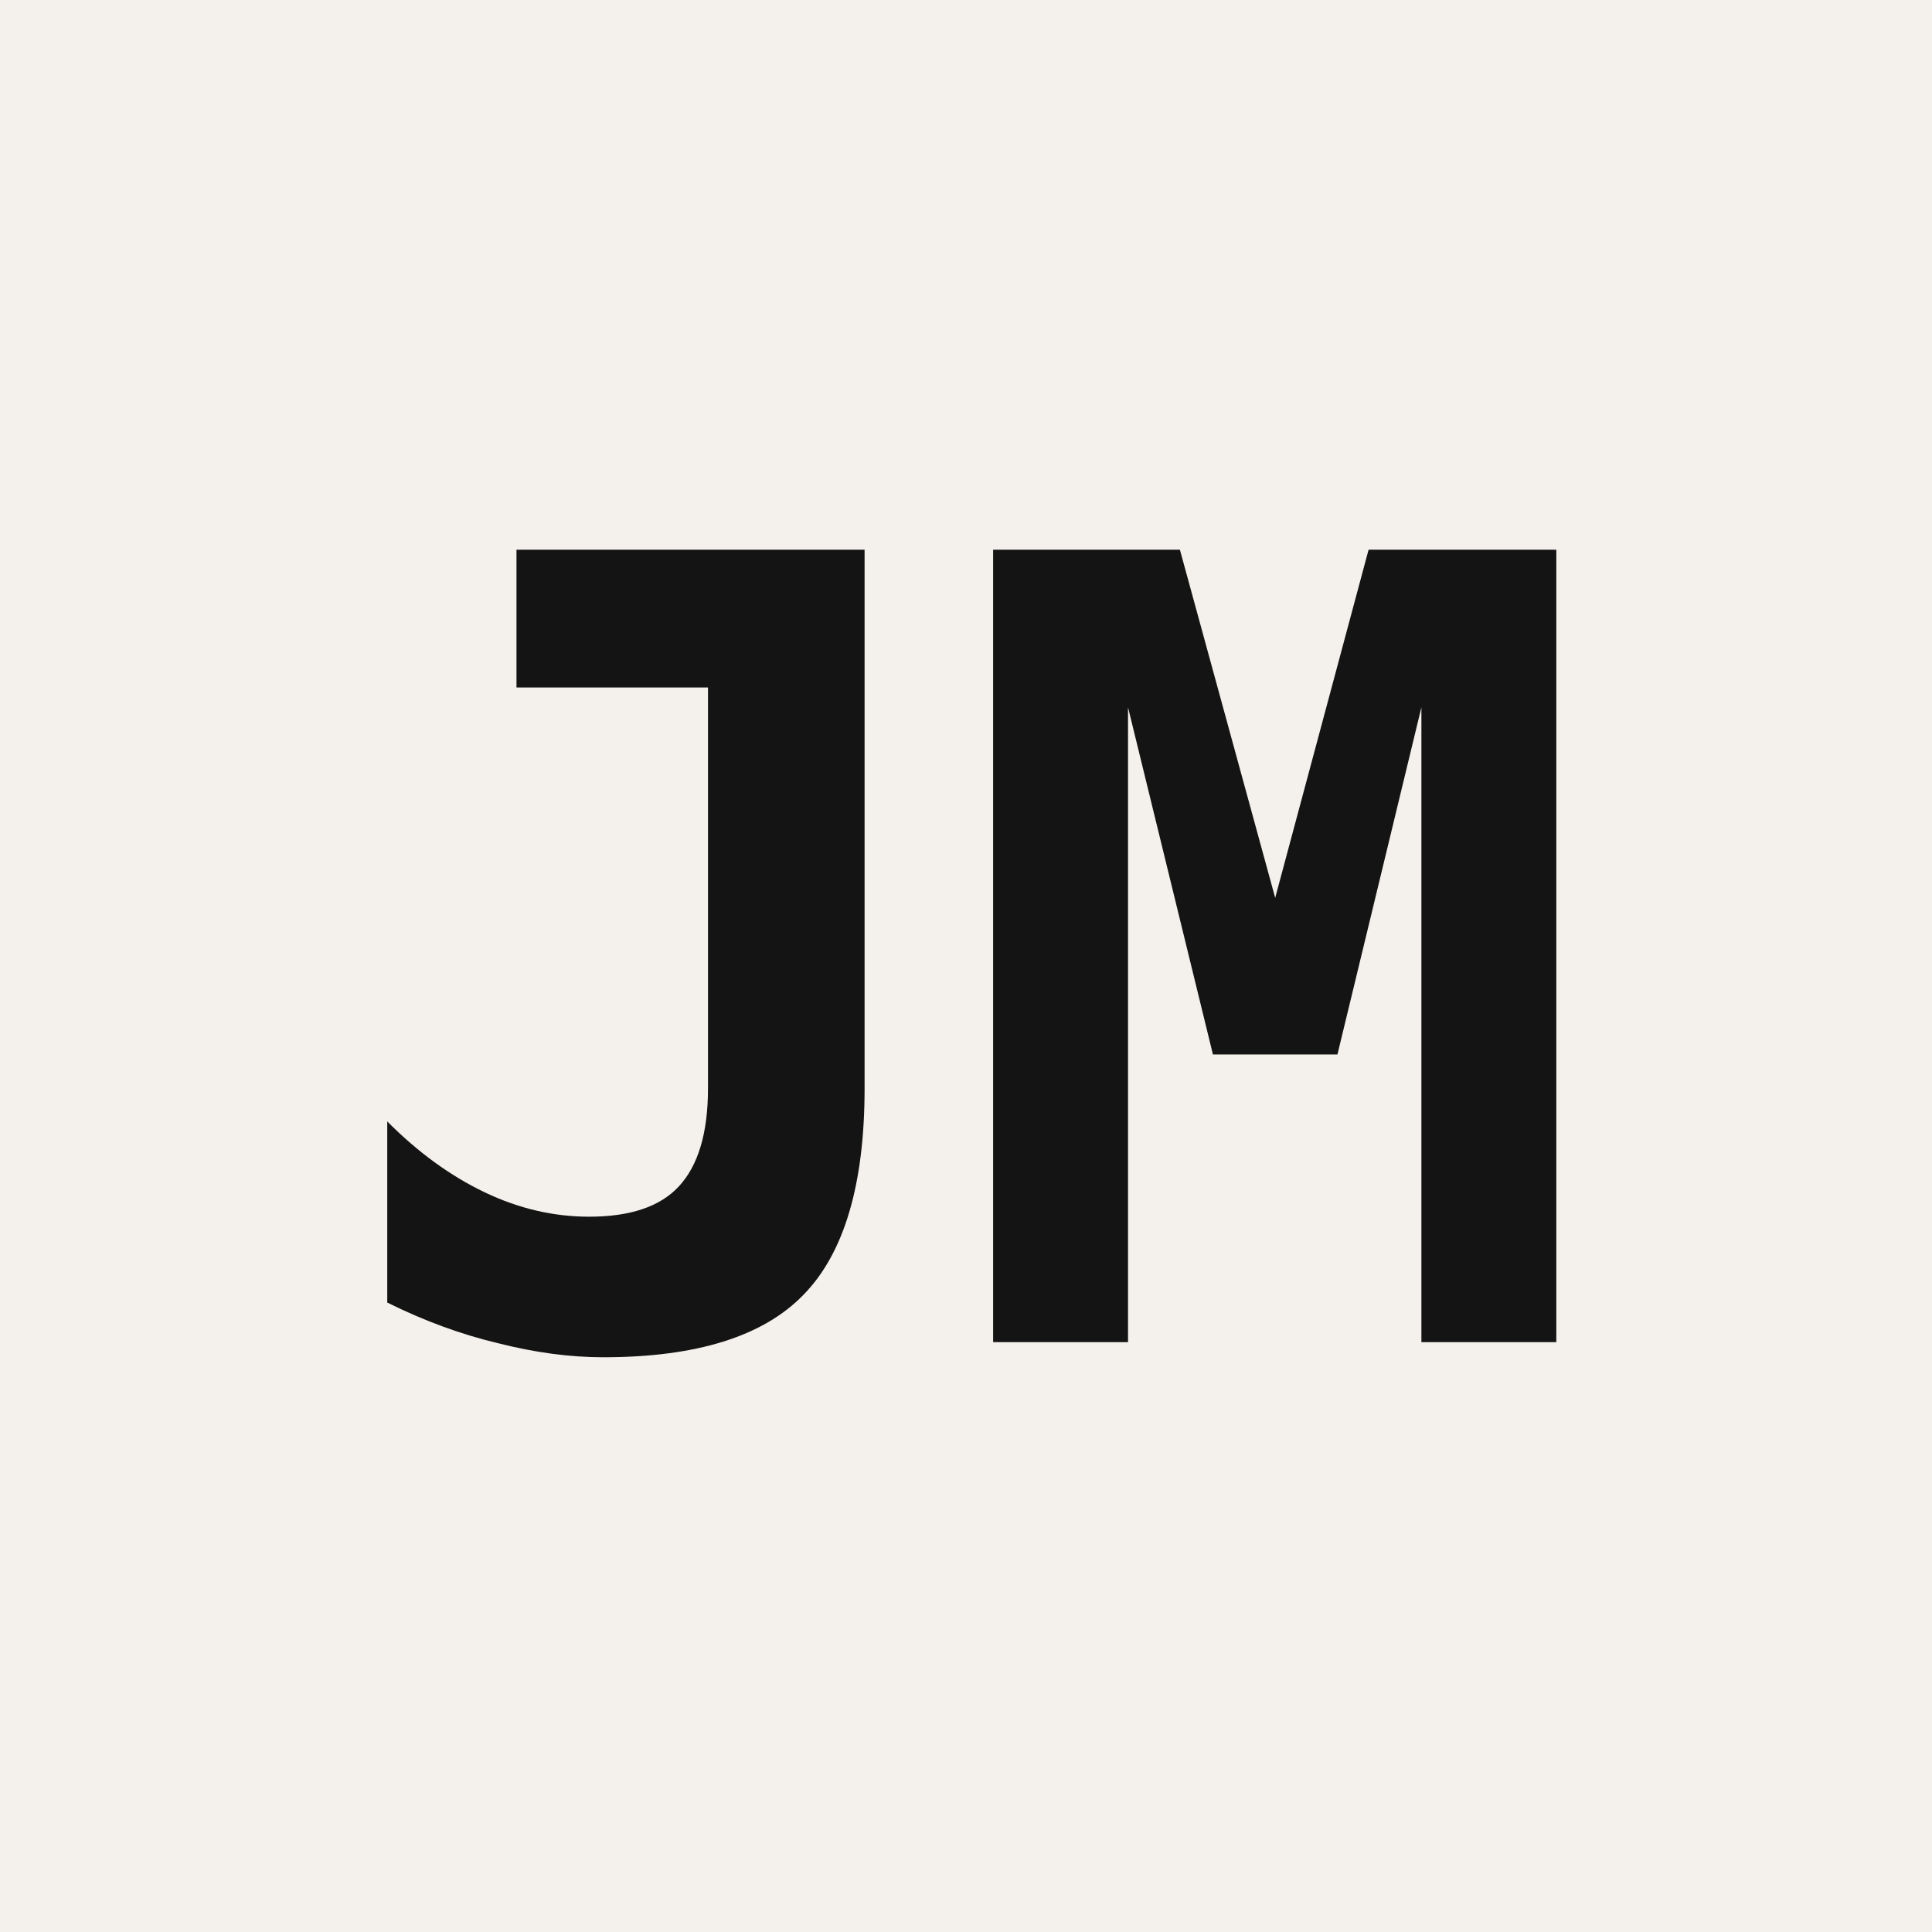
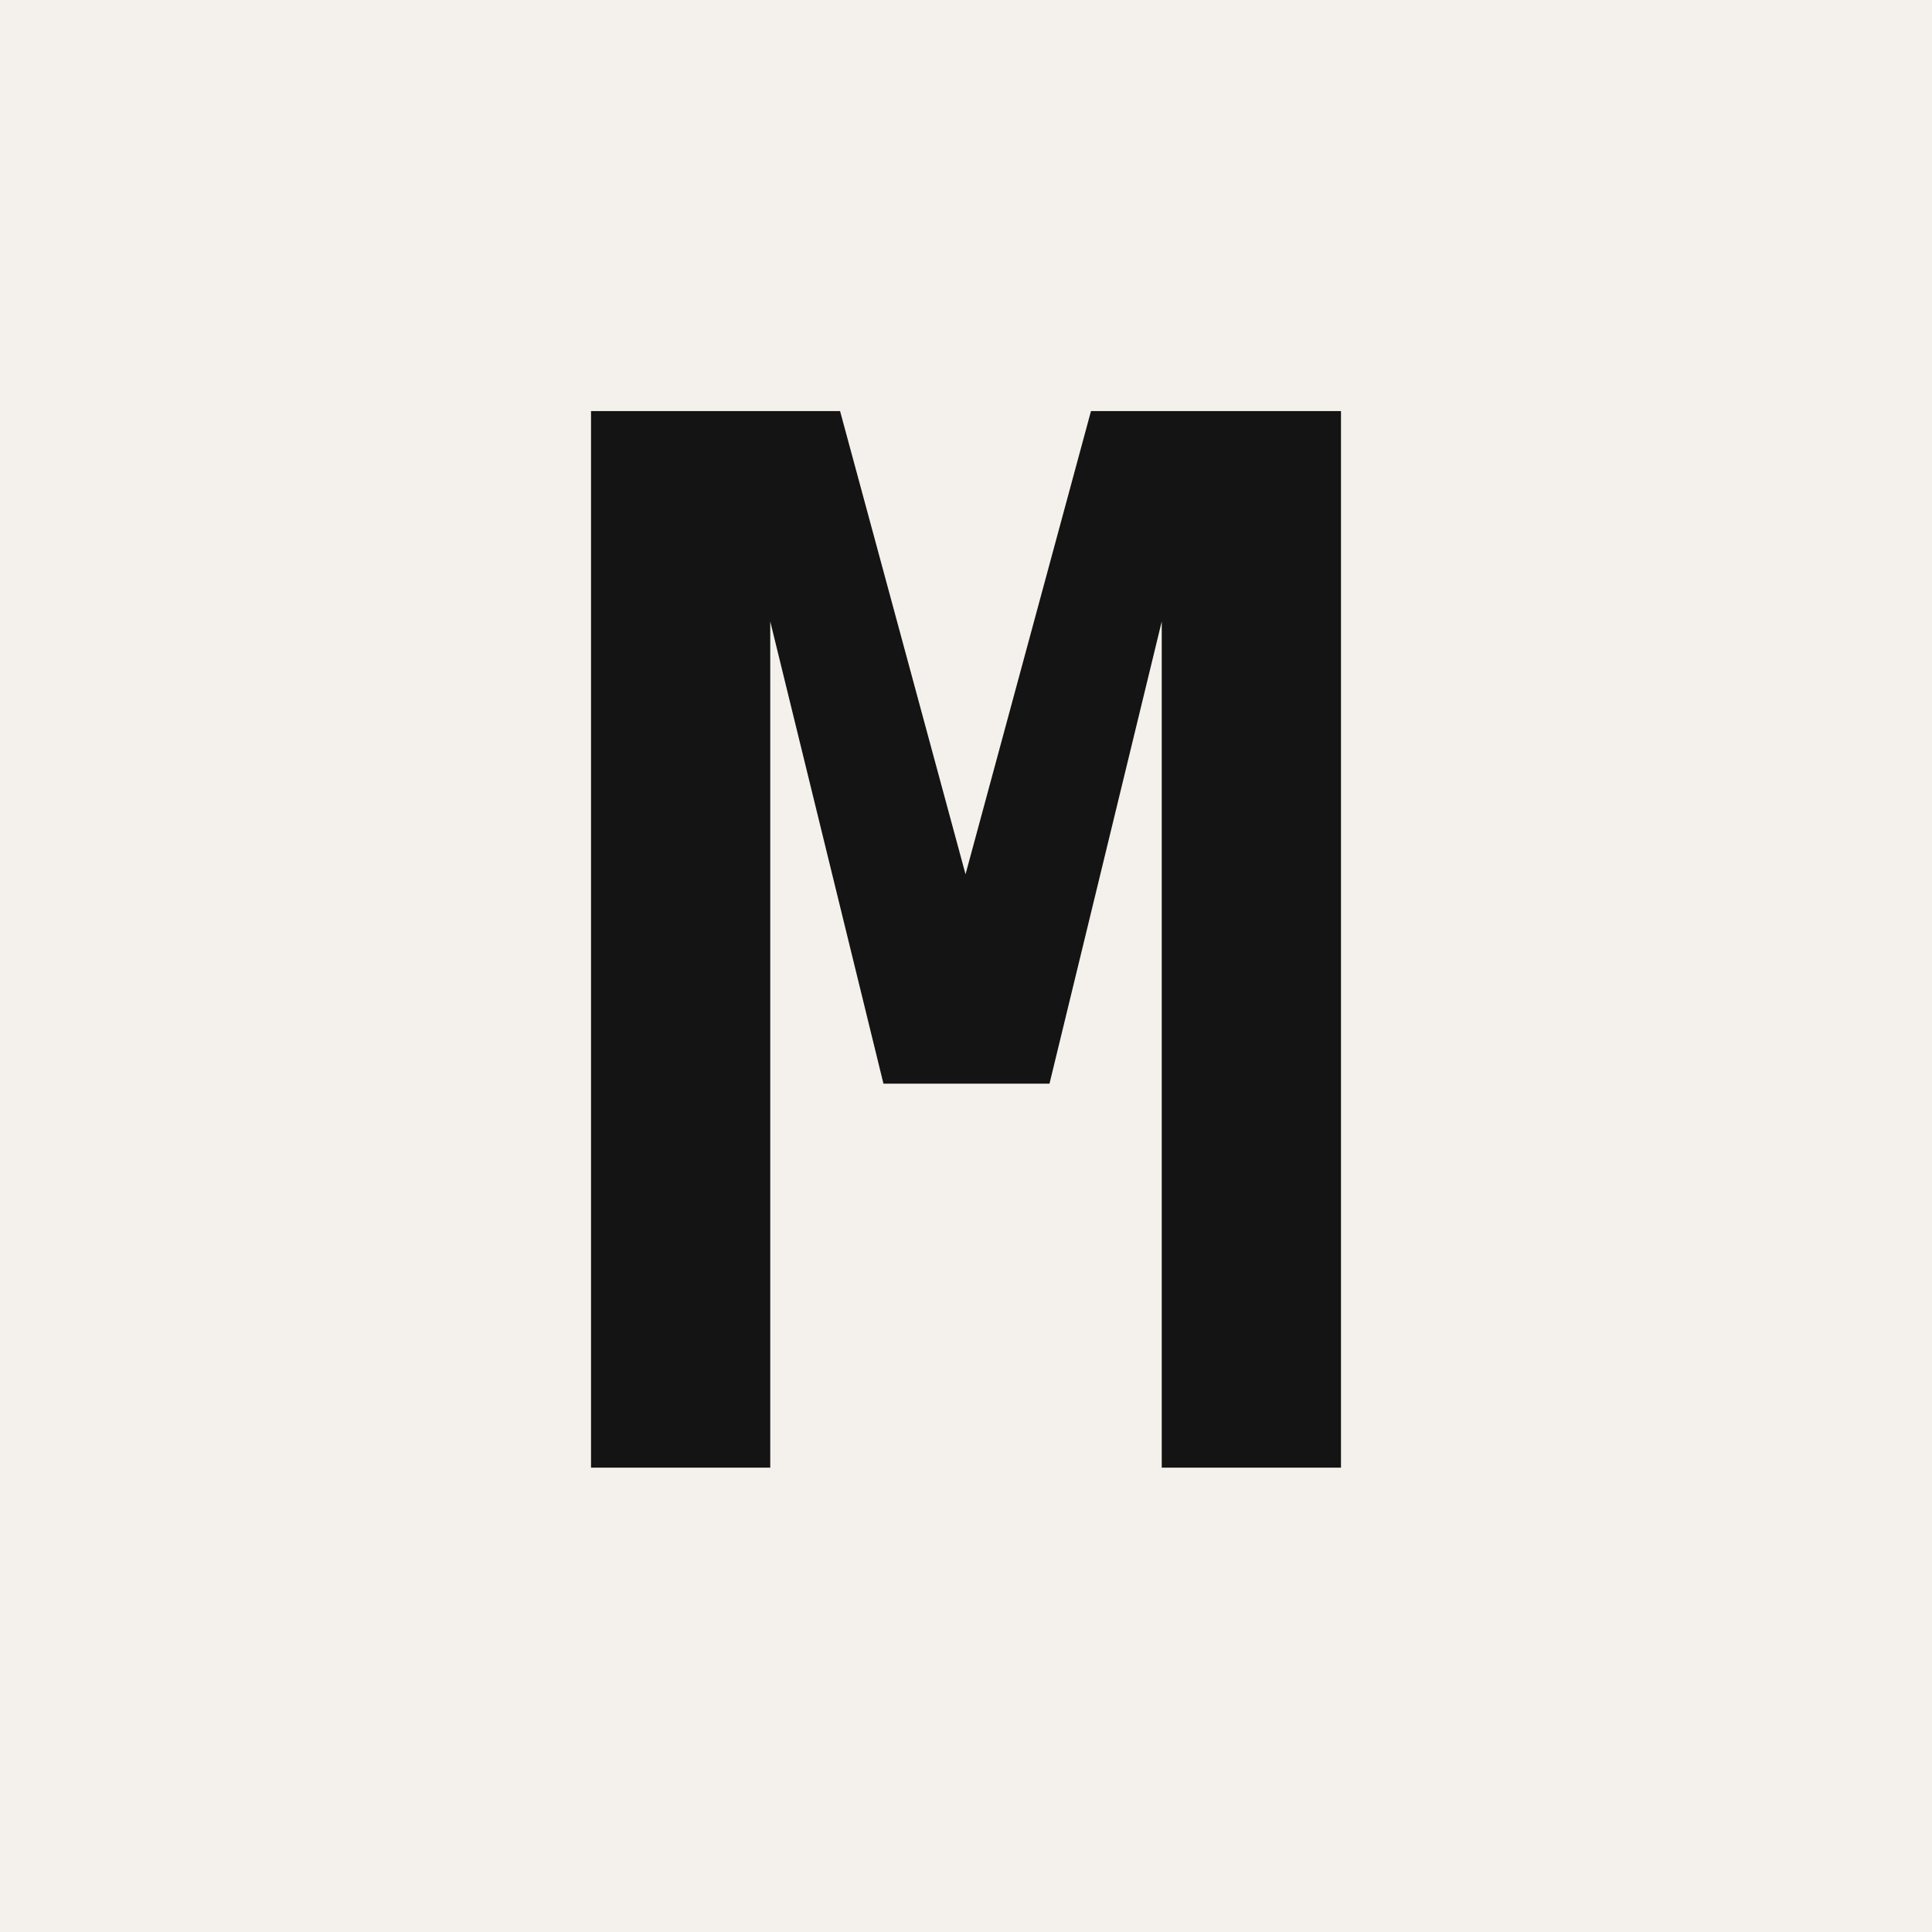
<svg xmlns="http://www.w3.org/2000/svg" viewBox="0 0 32 32">
  <style>
    @media (prefers-color-scheme: dark) {
      .bg { fill: #141414; }
      .ink { fill: #f4f1ec; }
    }
  </style>
  <rect class="bg" width="32" height="32" fill="#f4f1ec" />
-   <text class="ink" x="16" y="16" font-family="ui-monospace, 'SF Mono', Menlo, Consolas, monospace" font-size="18" font-weight="700" fill="#141414" text-anchor="middle" dominant-baseline="central" letter-spacing="-0.6">JM</text>
+   <text class="ink" x="16" y="16" font-family="ui-monospace, 'SF Mono', Menlo, Consolas, monospace" font-size="24" font-weight="700" fill="#141414" text-anchor="middle" dominant-baseline="central">M</text>
</svg>
